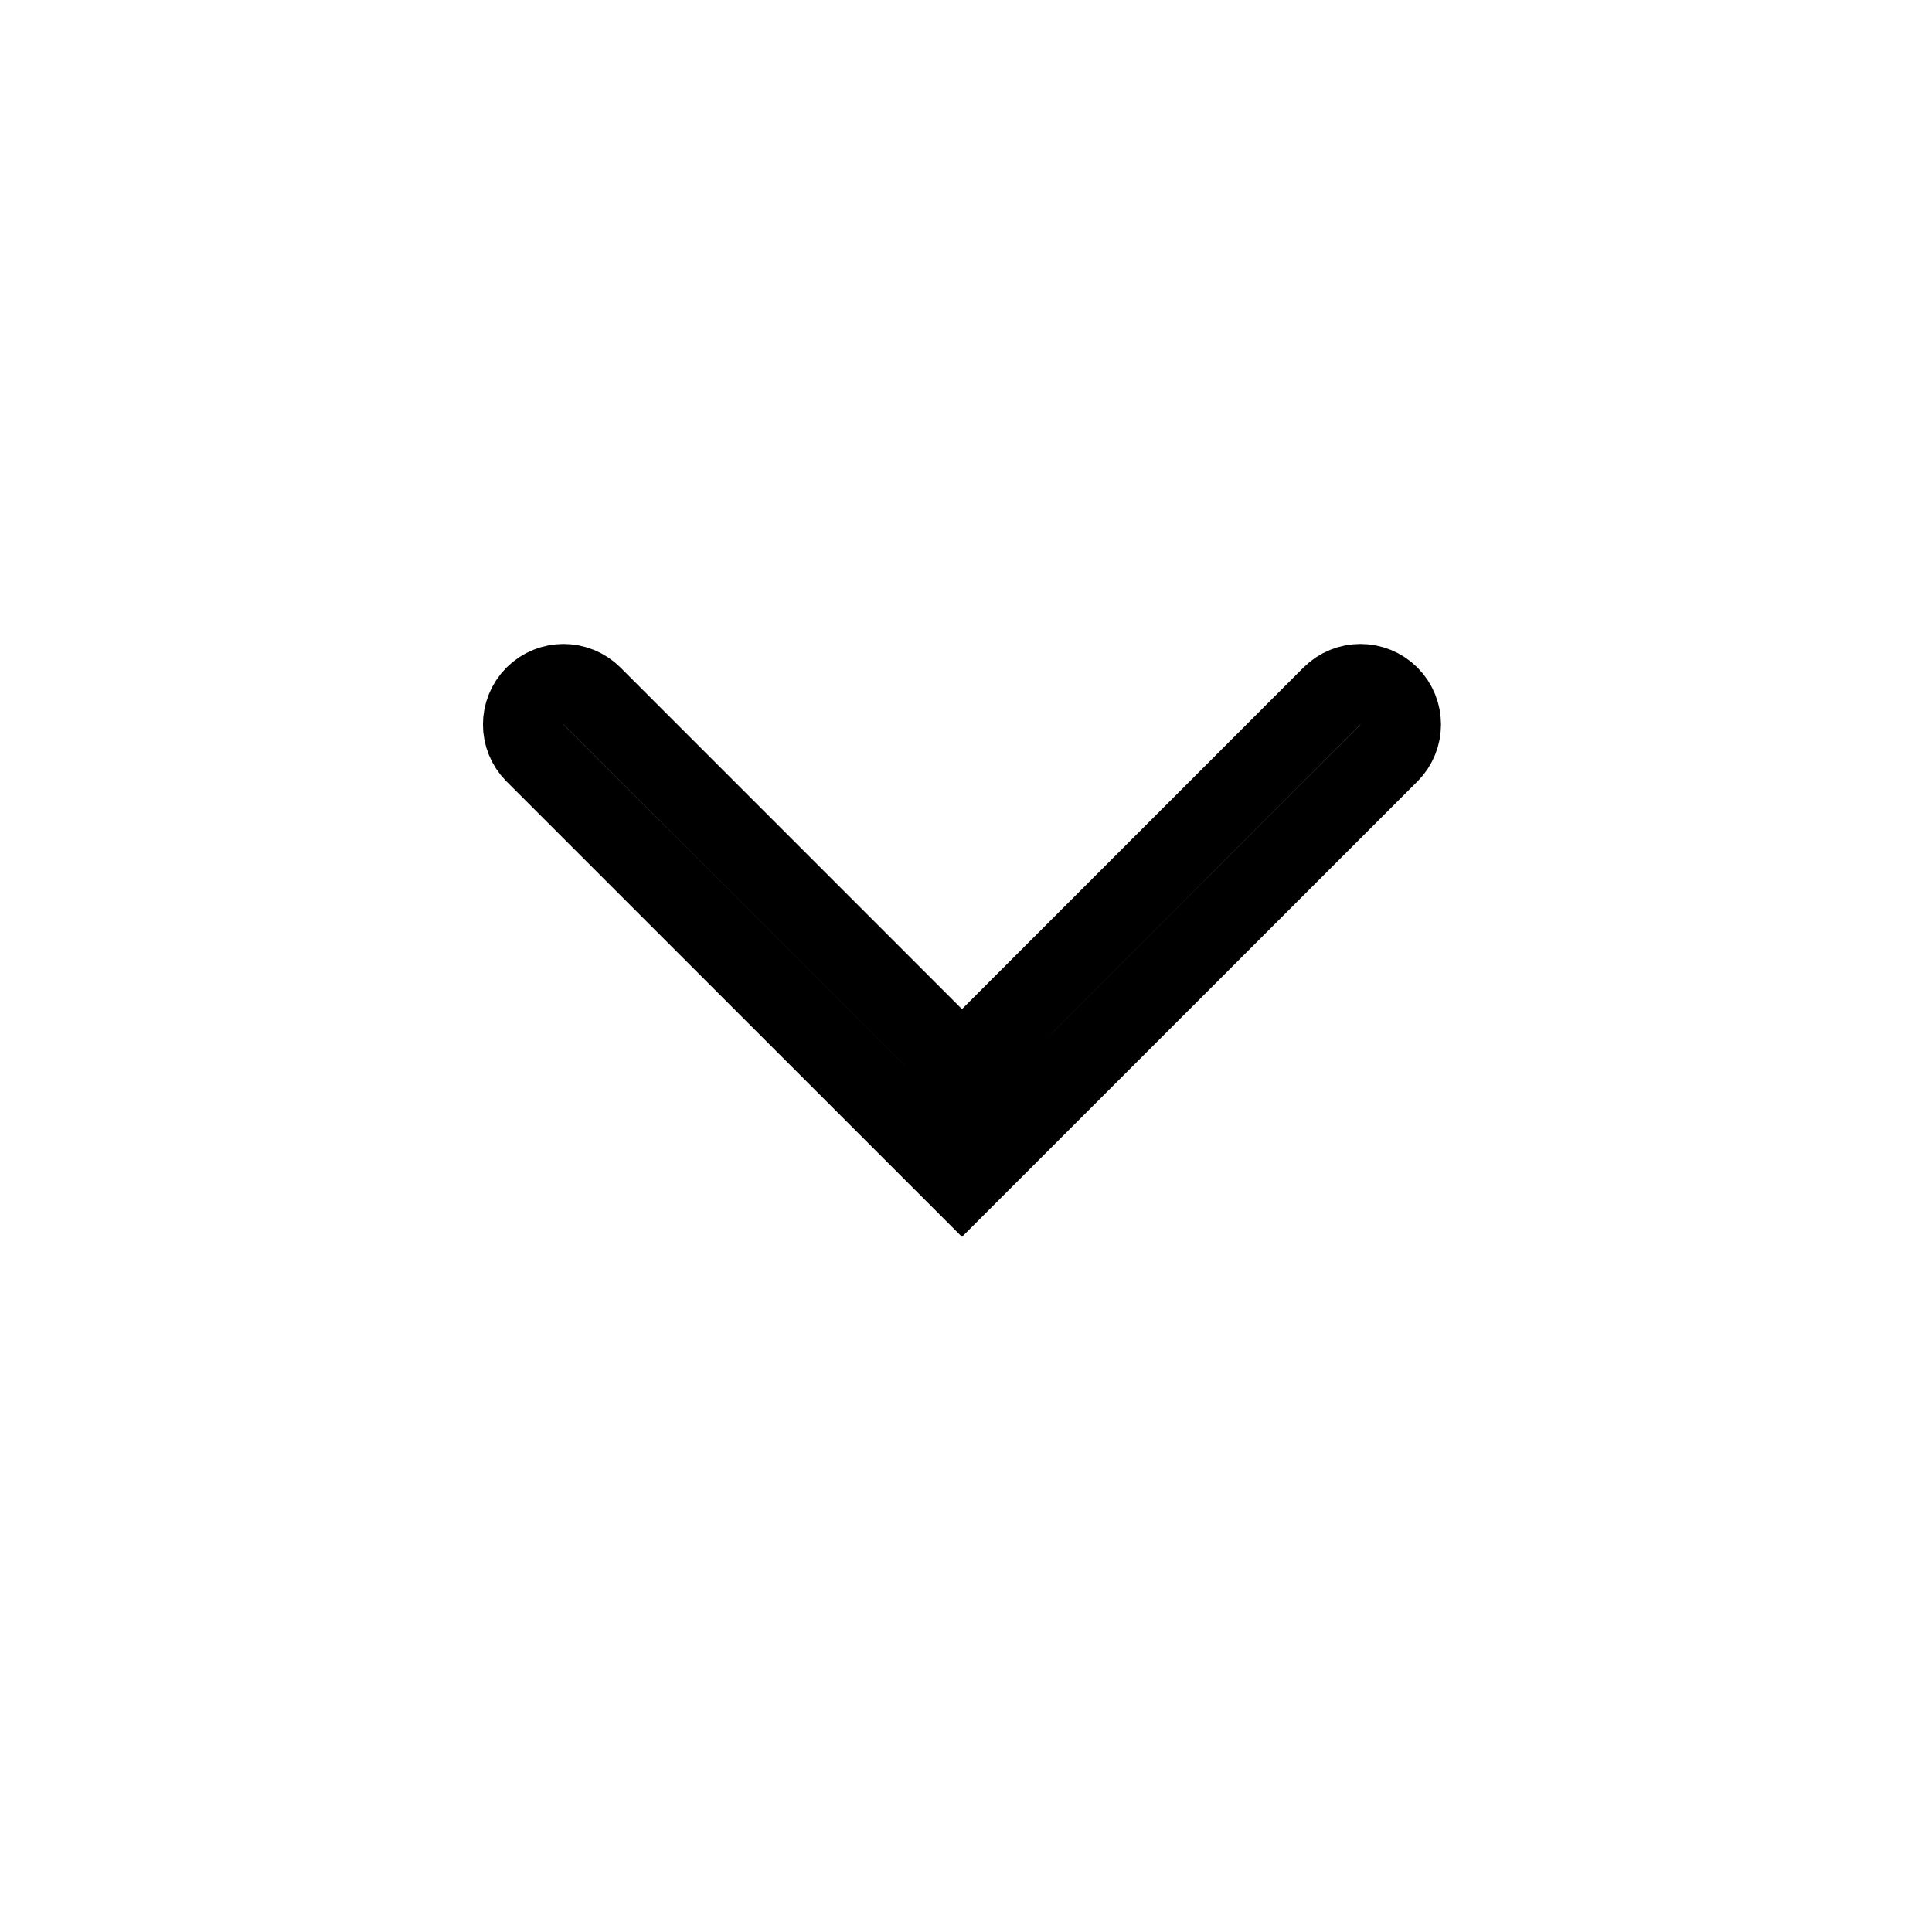
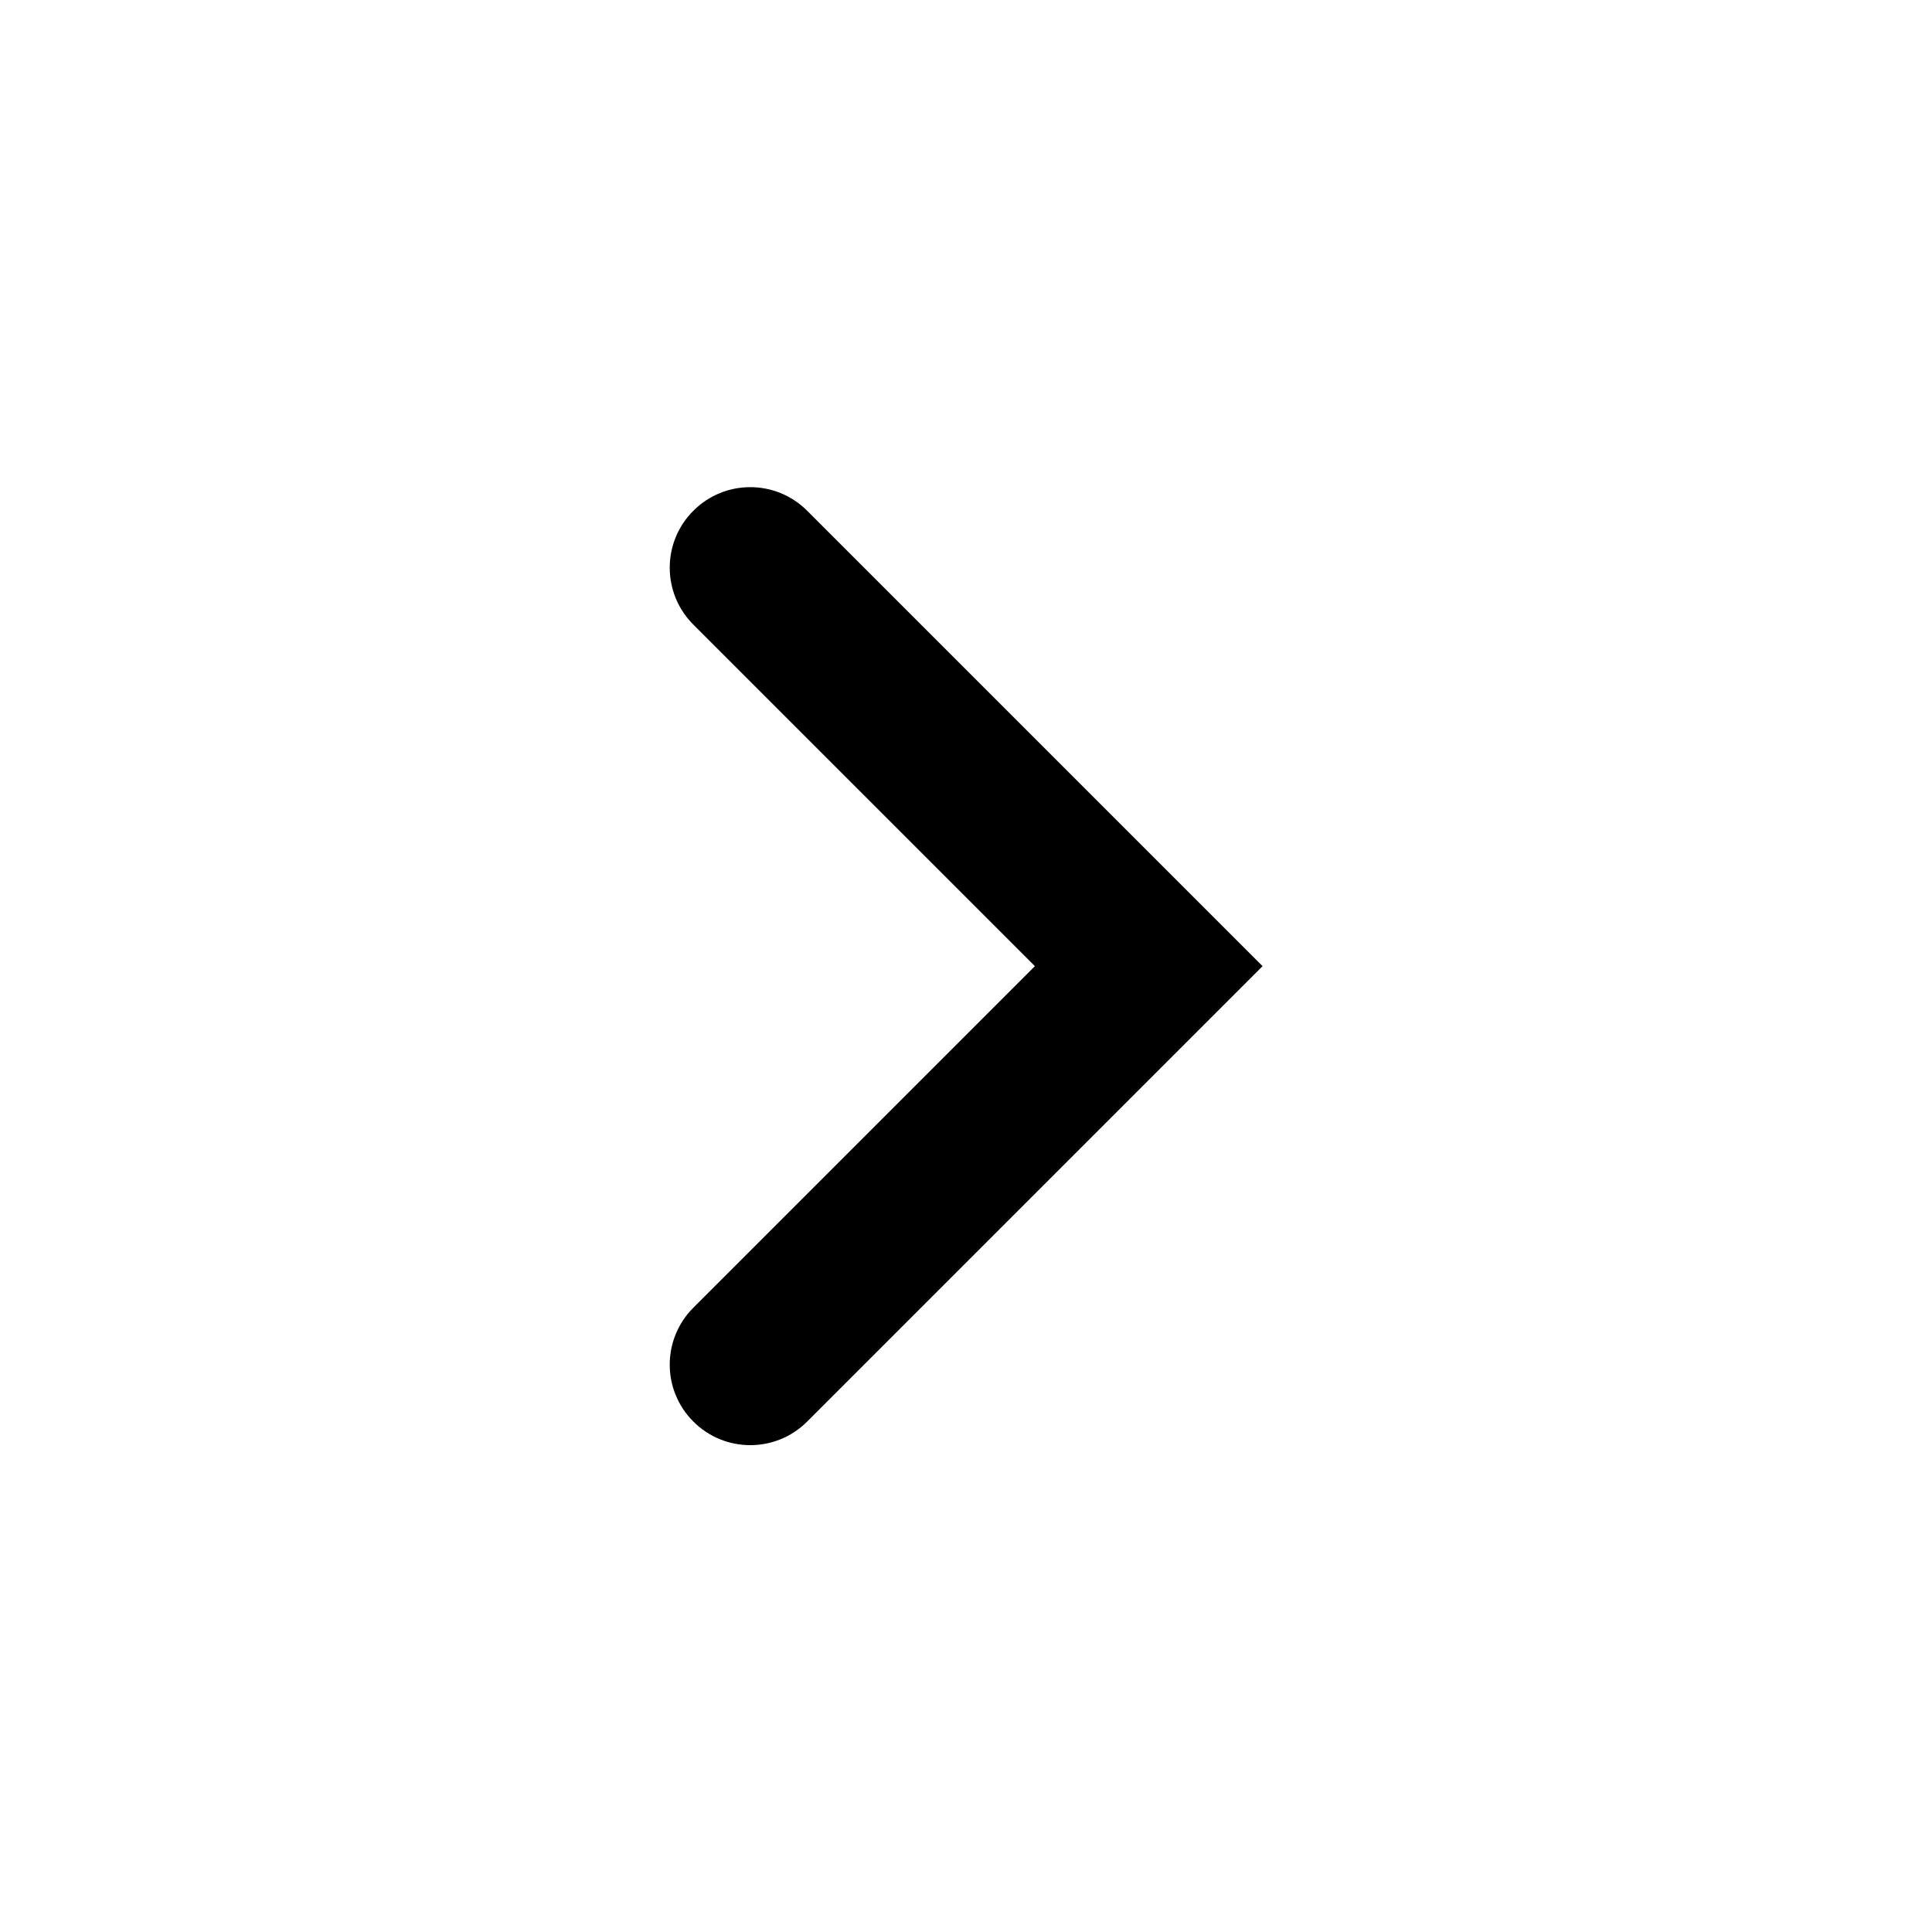
- <svg xmlns="http://www.w3.org/2000/svg" xmlns:xlink="http://www.w3.org/1999/xlink" width="24" height="24" viewBox="0 0 24 24">
-   <defs>
-     <path id="24x24_chevron_right_outline-a" d="M11.95,12.536 L7.707,8.293 C7.317,7.902 6.683,7.902 6.293,8.293 C5.902,8.683 5.902,9.317 6.293,9.707 L11.95,15.364 L17.607,9.707 C17.998,9.317 17.998,8.683 17.607,8.293 C17.217,7.902 16.583,7.902 16.193,8.293 L11.95,12.536 Z" />
-   </defs>
-   <g fill="none" fill-rule="evenodd">
-     <use fill="#D8D8D8" xlink:href="#24x24_chevron_right_outline-a" />
-     <path stroke="#000" d="M11.95,14.657 L17.254,9.354 C17.449,9.158 17.449,8.842 17.254,8.646 C17.058,8.451 16.742,8.451 16.546,8.646 L11.95,13.243 L7.354,8.646 C7.158,8.451 6.842,8.451 6.646,8.646 C6.451,8.842 6.451,9.158 6.646,9.354 L11.95,14.657 Z" />
-   </g>
+ <svg xmlns="http://www.w3.org/2000/svg" width="24" height="24" viewBox="0 0 24 24">
+   <path fill-rule="evenodd" d="M12.856,12.002 L8.613,16.245 C8.222,16.635 8.222,17.269 8.613,17.659 C9.003,18.05 9.637,18.05 10.027,17.659 L15.684,12.002 L10.027,6.345 C9.637,5.954 9.003,5.954 8.613,6.345 C8.222,6.735 8.222,7.369 8.613,7.759 L12.856,12.002 Z" />
</svg>
